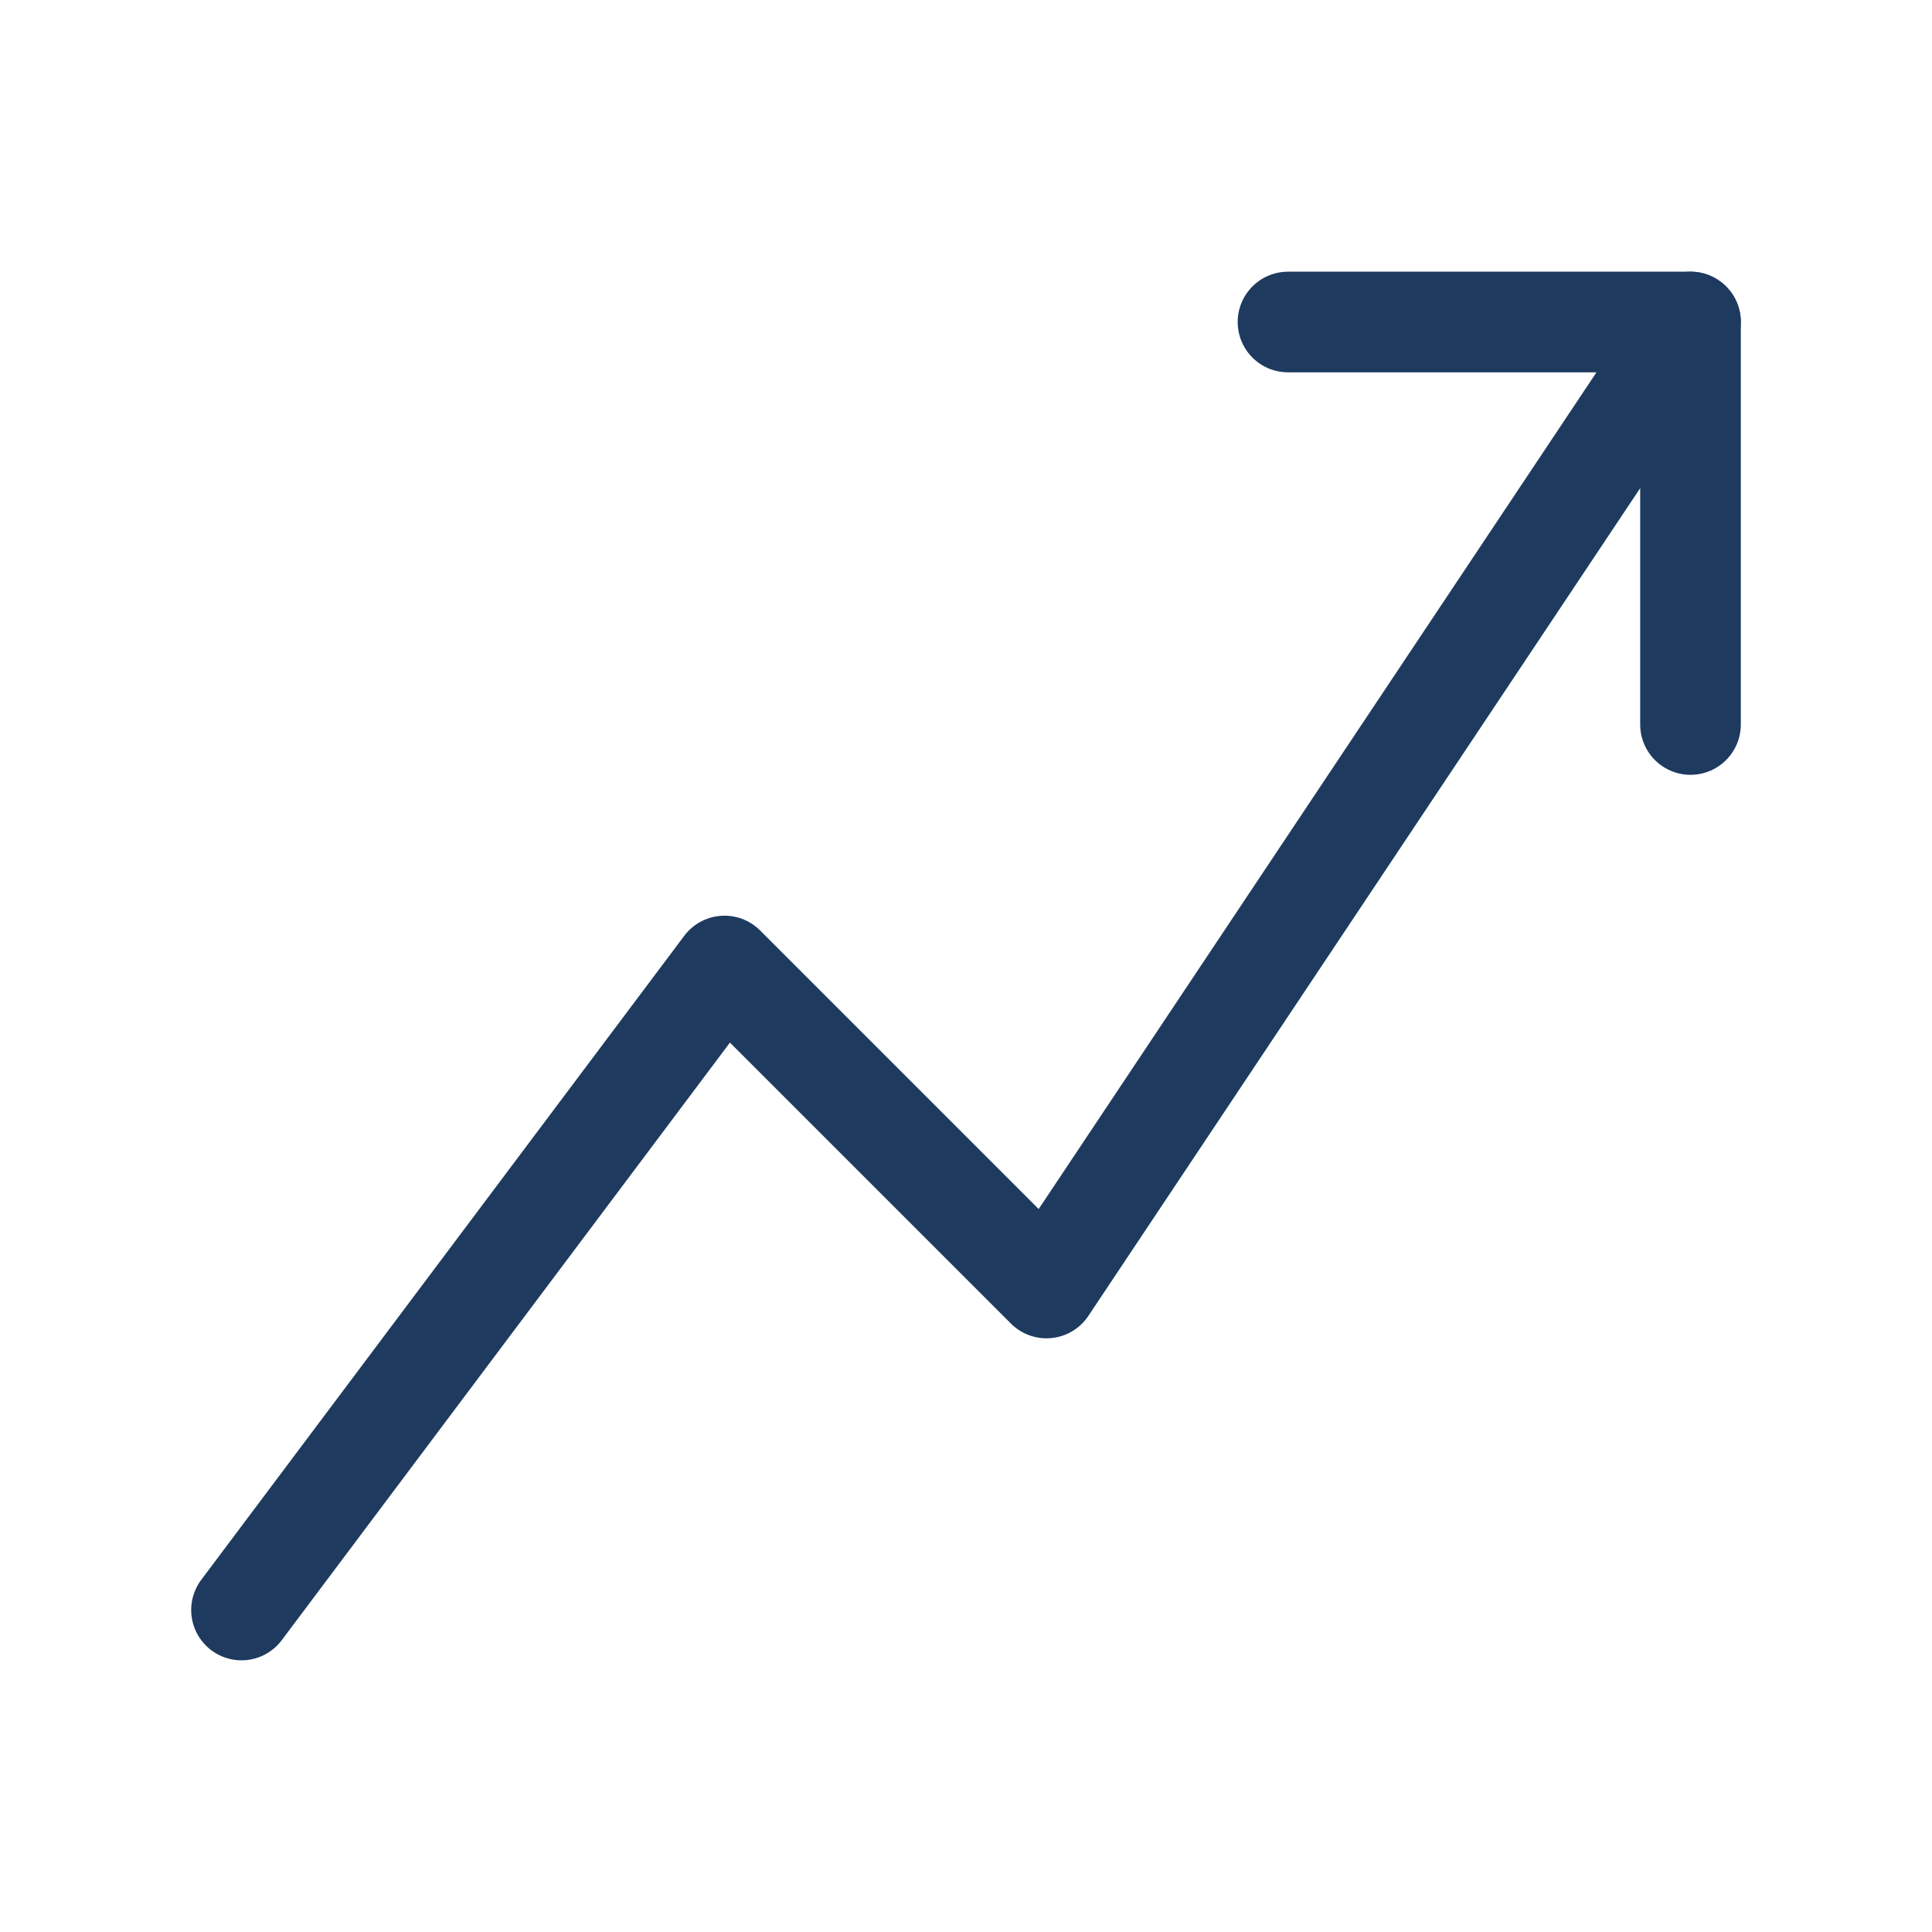
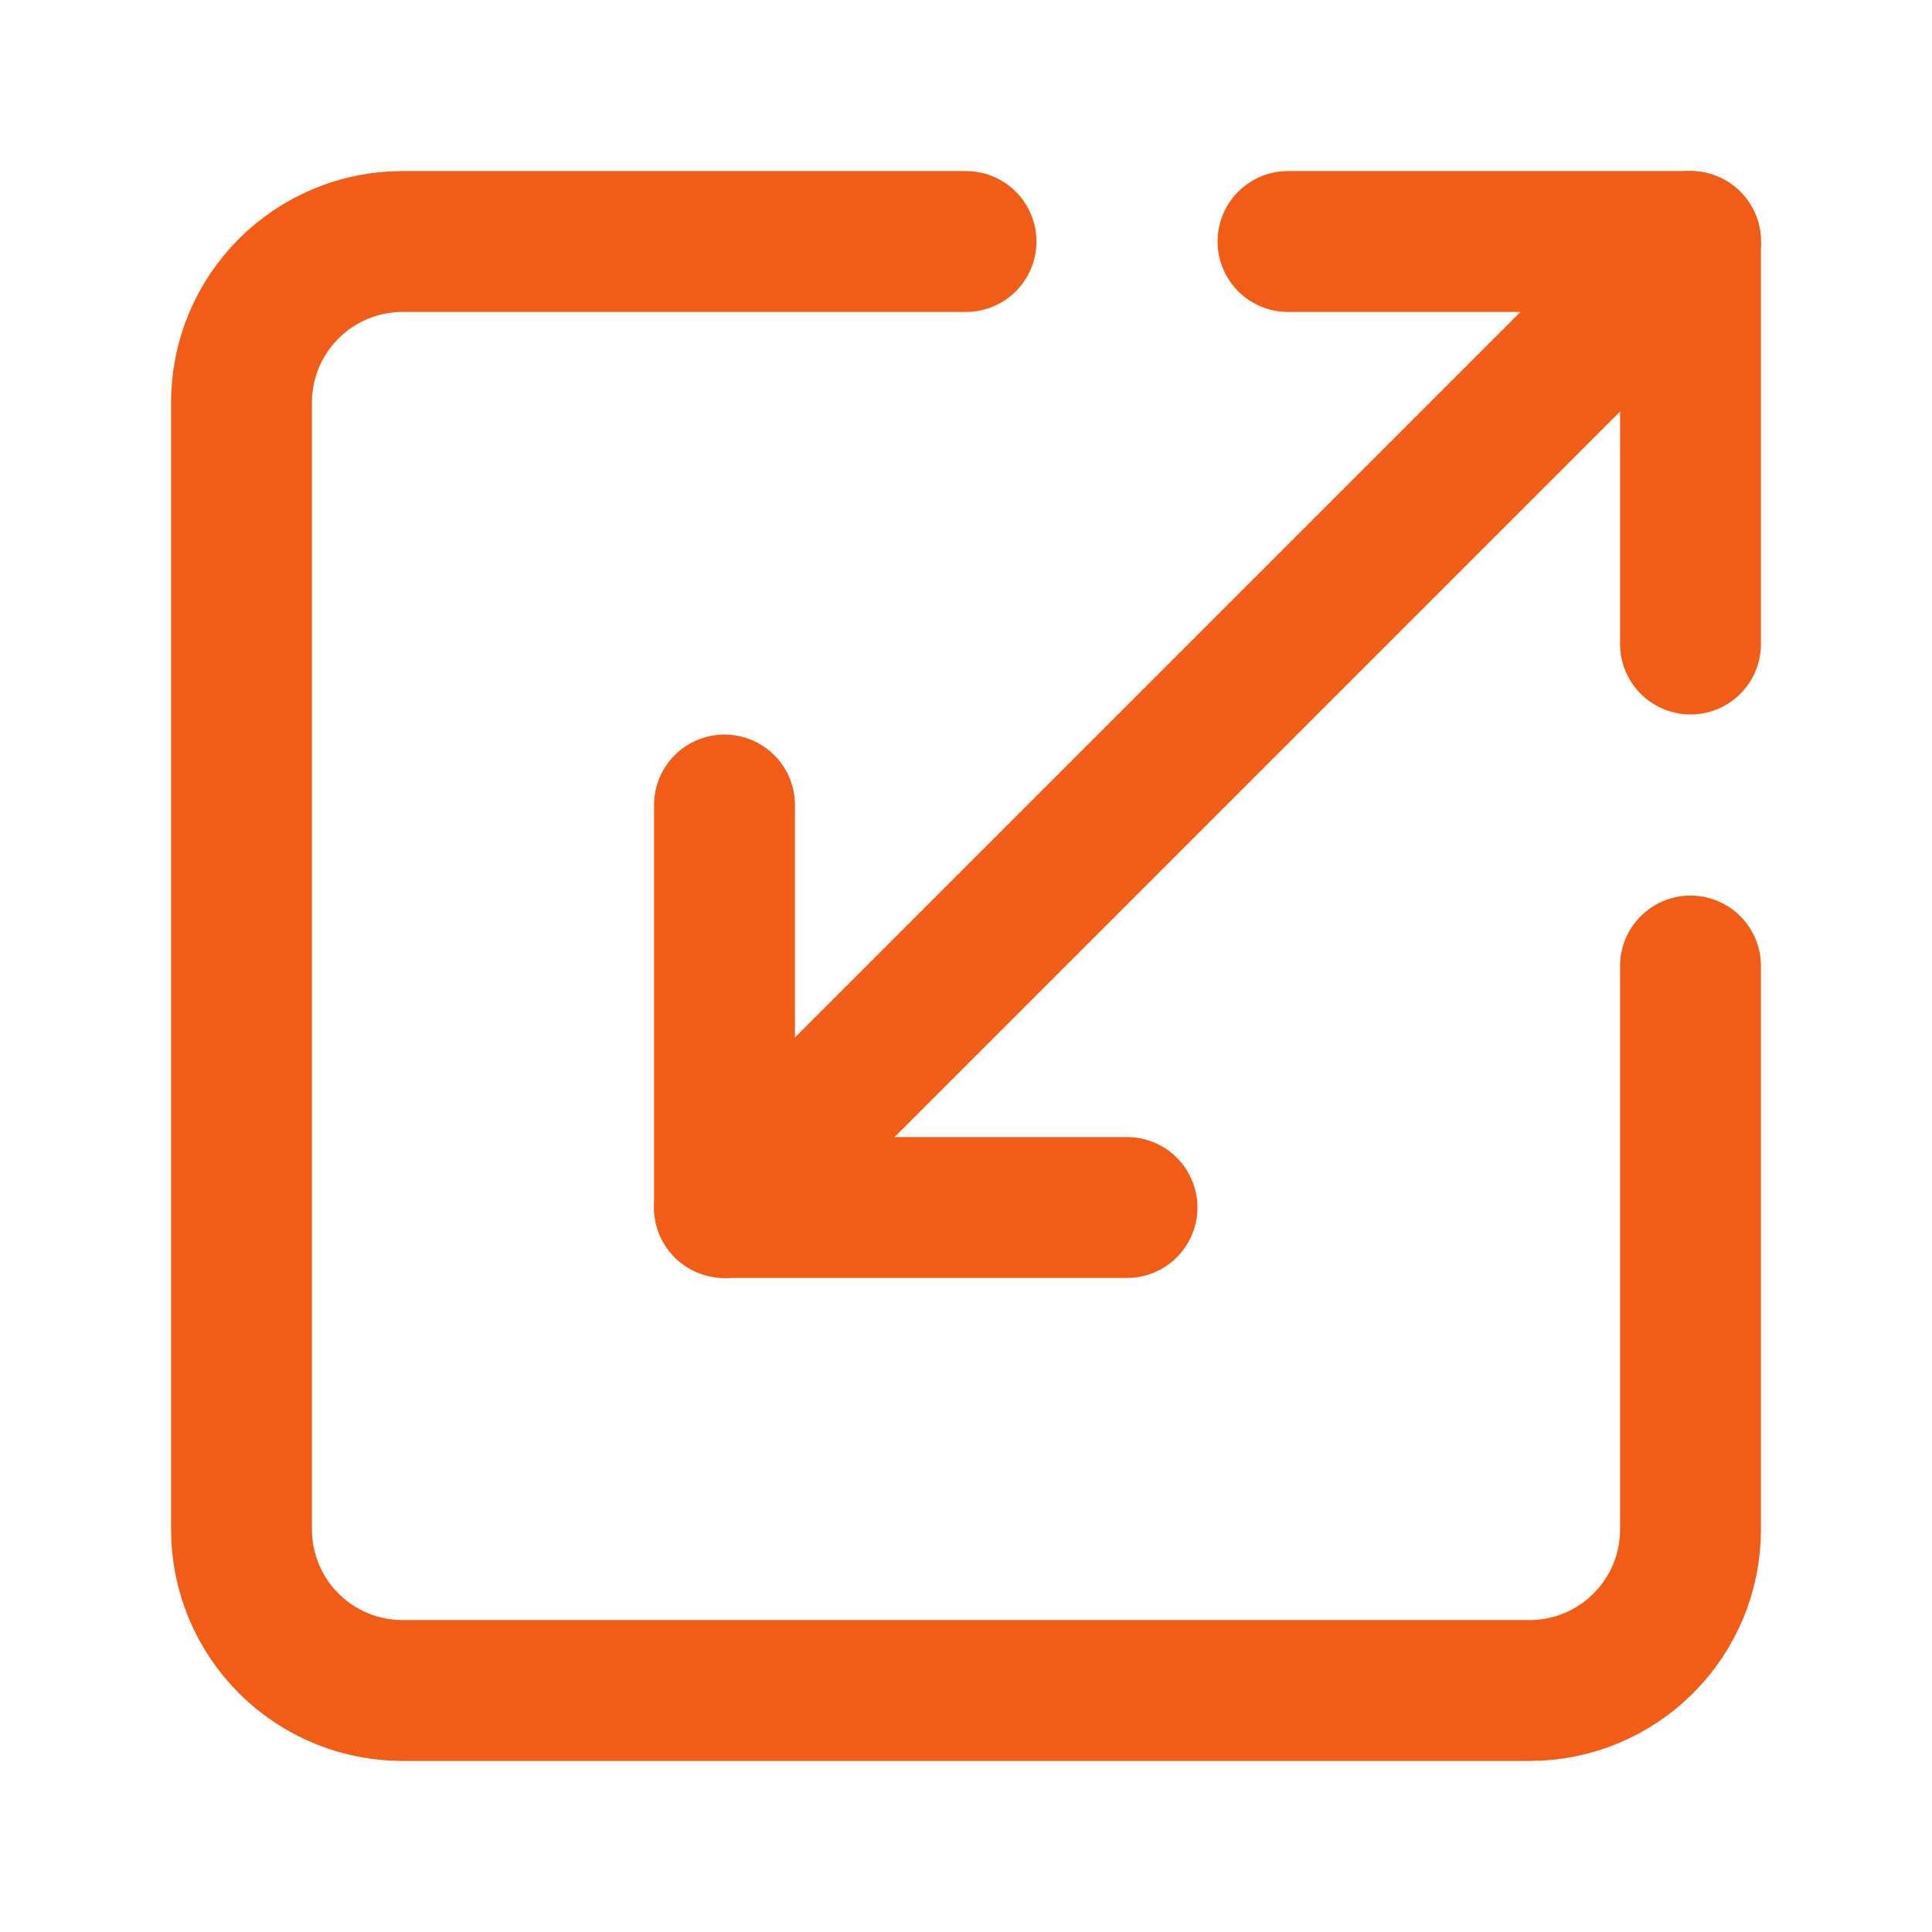
- <svg xmlns="http://www.w3.org/2000/svg" viewBox="0 0 48 48" fill="none">
-   <path d="M6 40L18 24l8 8L42 8" stroke="#1E3A5F" stroke-width="2.5" fill="none" stroke-linecap="round" stroke-linejoin="round" />
-   <path d="M32 8h10v10" stroke="#1E3A5F" stroke-width="2.5" stroke-linecap="round" stroke-linejoin="round" />
+ <svg xmlns="http://www.w3.org/2000/svg" width="48" height="48" viewBox="0 0 48 48" fill="none">
+   <path d="M24 6H10C8.939 6 7.922 6.421 7.172 7.172C6.421 7.922 6 8.939 6 10V38C6 39.061 6.421 40.078 7.172 40.828C7.922 41.579 8.939 42 10 42H38C39.061 42 40.078 41.579 40.828 40.828C41.579 40.078 42 39.061 42 38V24" stroke-width="3.5" stroke-linecap="round" stroke-linejoin="round" stroke="#F15C17" />
+   <path d="M28 30H18V20" stroke-width="3.5" stroke-linecap="round" stroke-linejoin="round" stroke="#F15C17" />
+   <path d="M32 6H42V16" stroke-width="3.5" stroke-linecap="round" stroke-linejoin="round" stroke="#F15C17" />
+   <path d="M42 6L18 30" stroke-width="3.5" stroke-linecap="round" stroke-linejoin="round" stroke="#F15C17" />
</svg>
